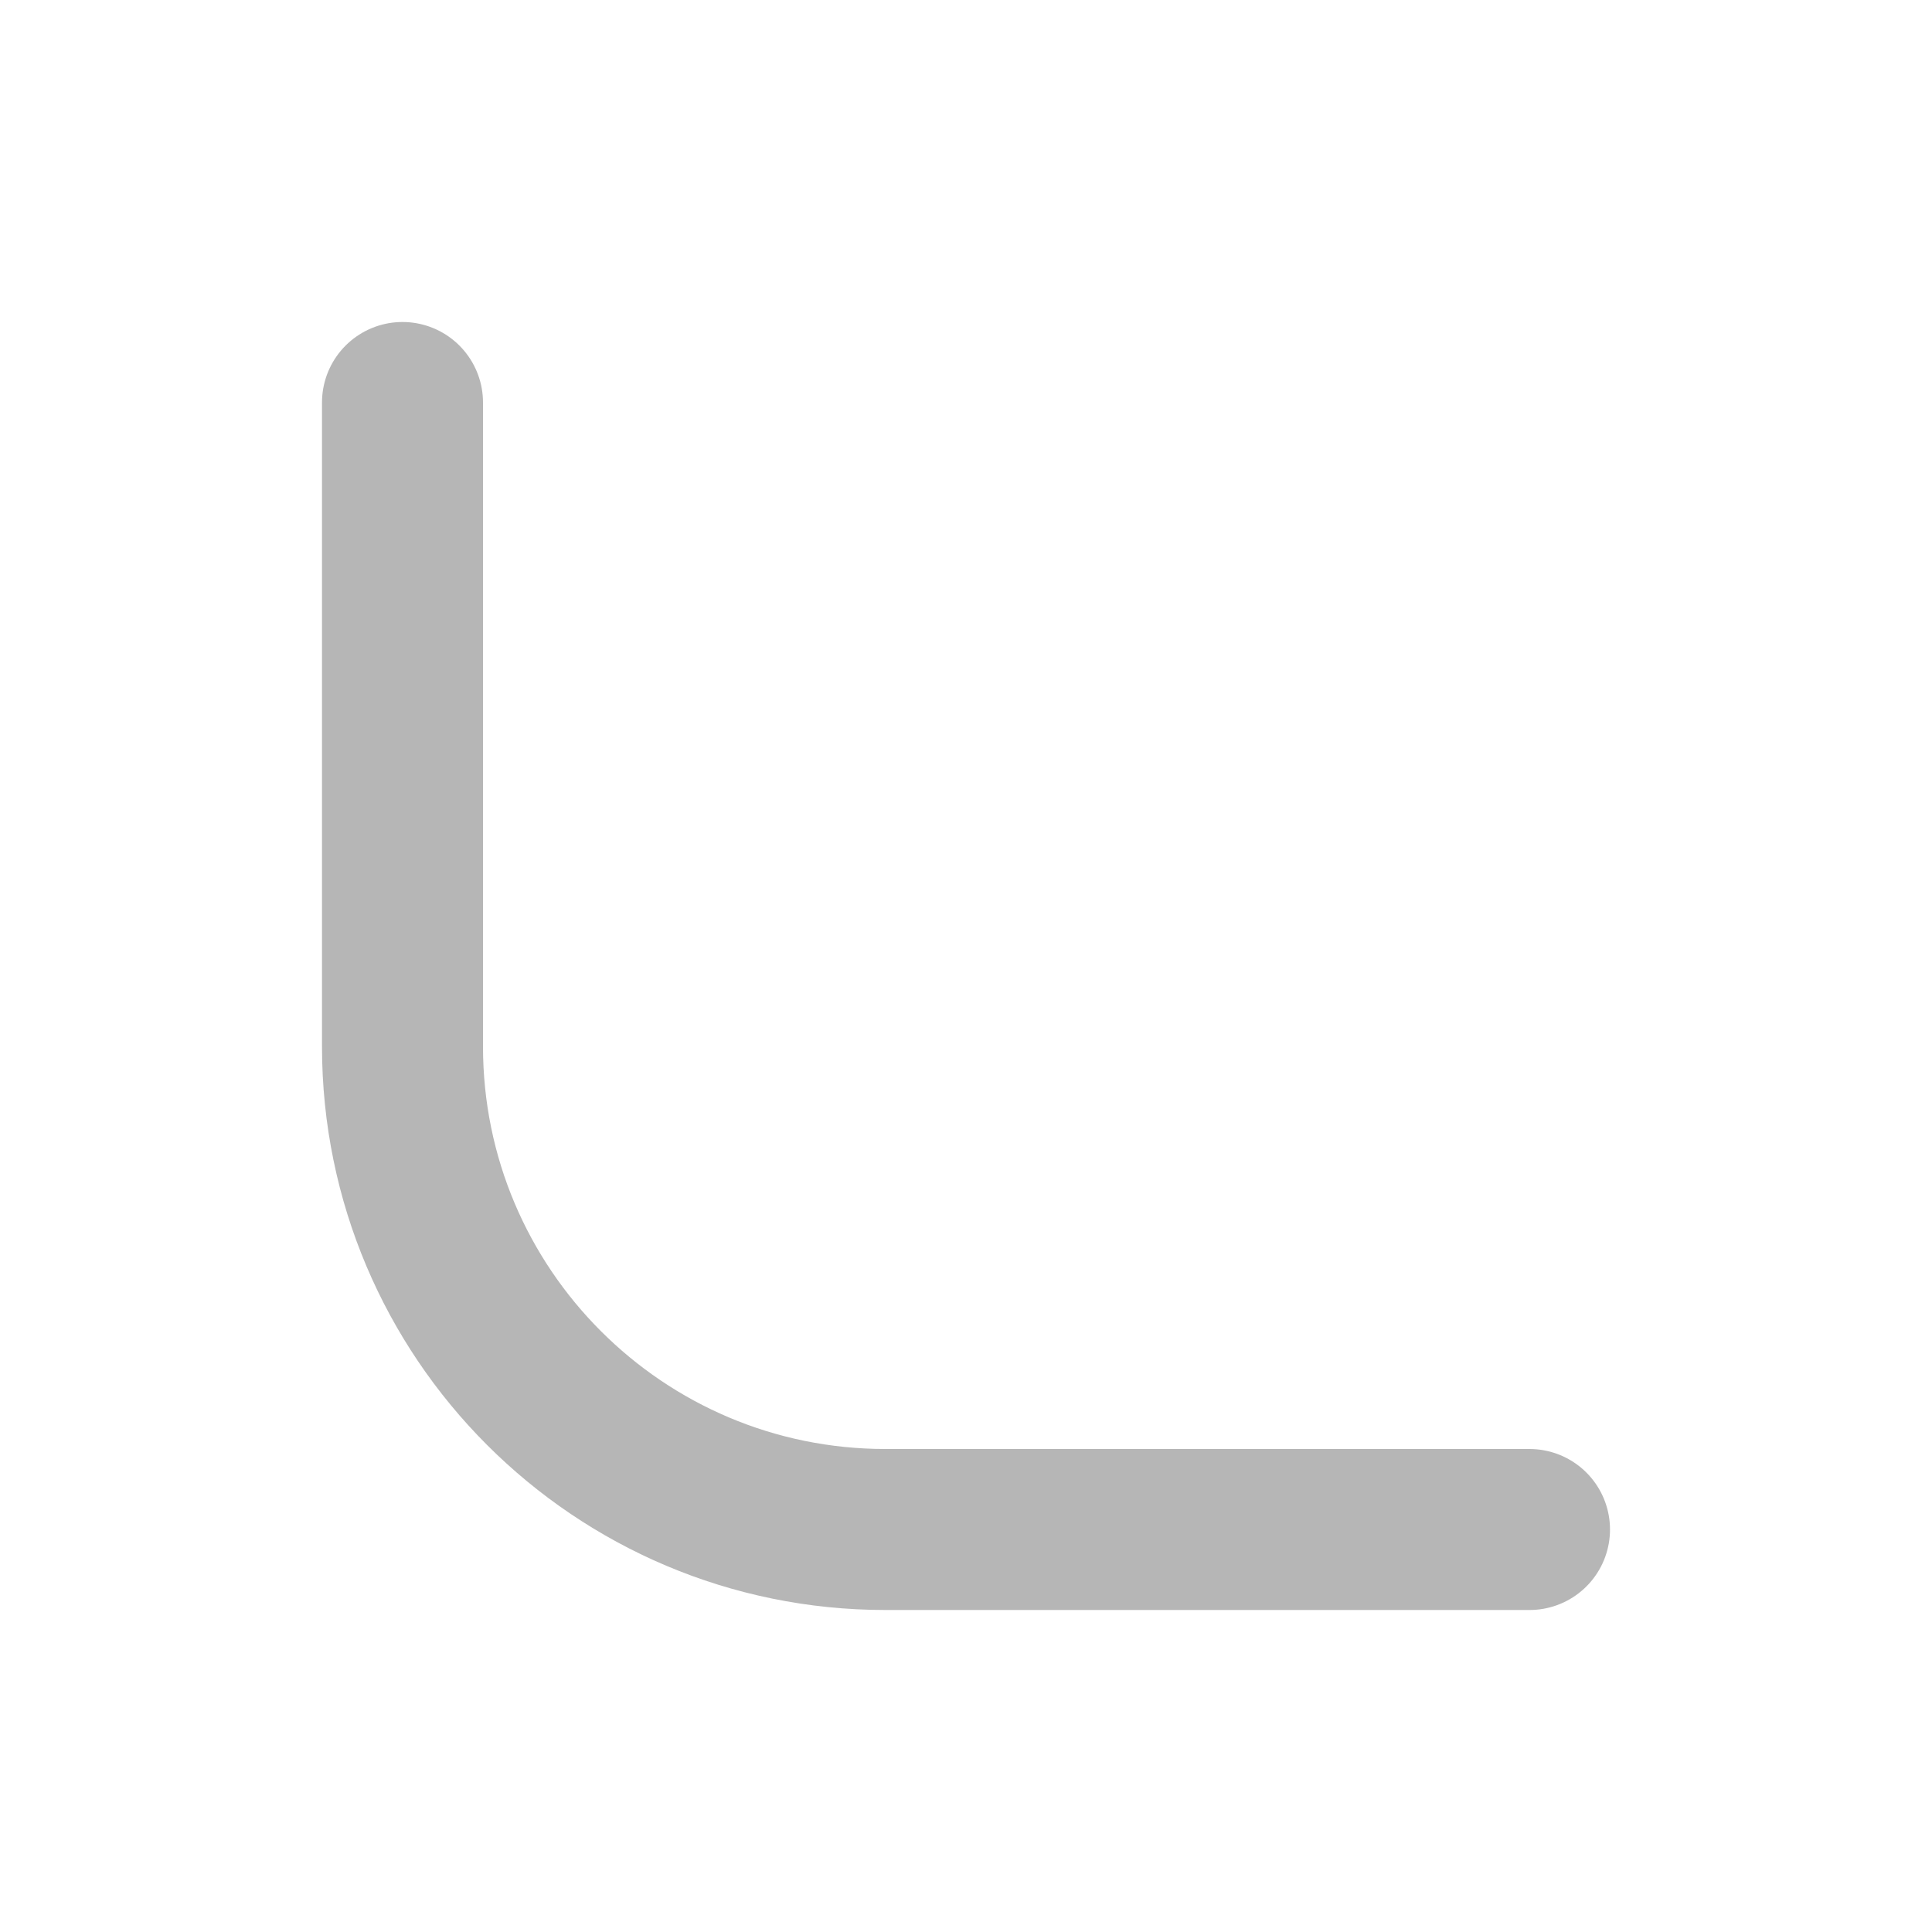
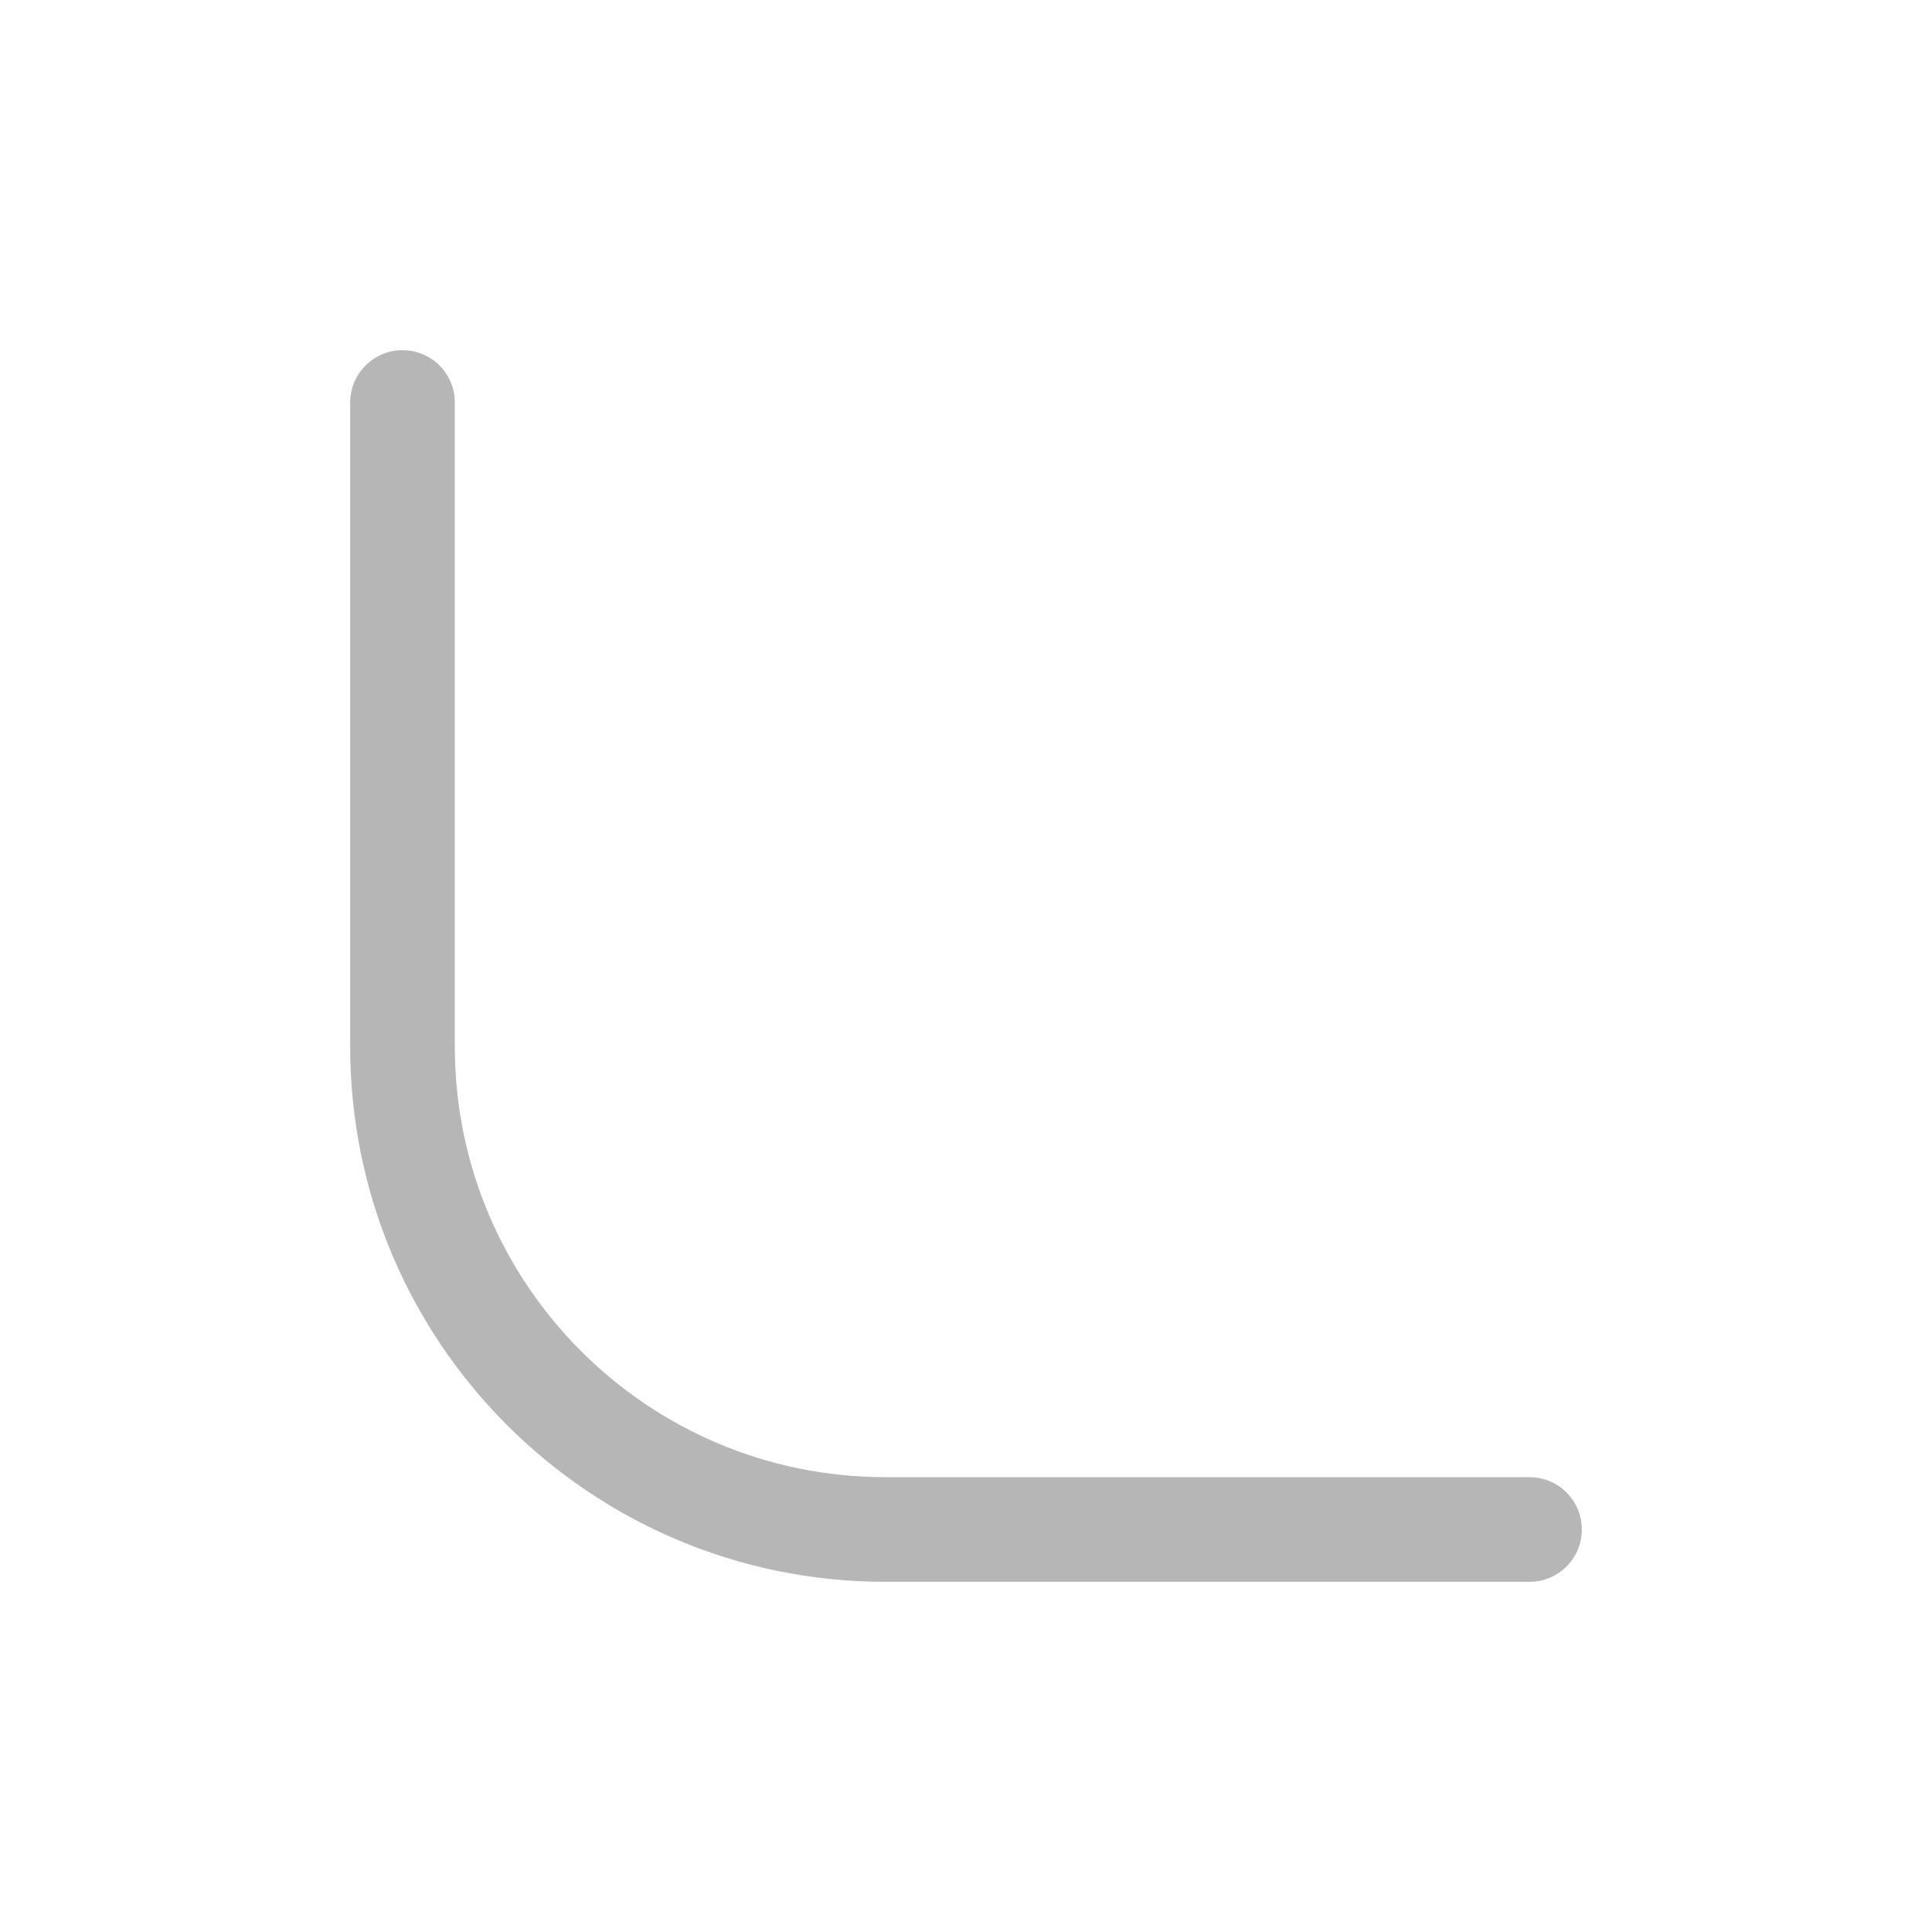
- <svg xmlns="http://www.w3.org/2000/svg" width="24" height="24" viewBox="0 0 24 24" fill="none" stroke="#b6b6b6" stroke-width="2" stroke-linecap="round" stroke-linejoin="round">
+ <svg xmlns="http://www.w3.org/2000/svg" width="24" height="24" viewBox="0 0 24 24" fill="none" stroke="#b6b6b6" stroke-width="1.3" stroke-linecap="round" stroke-linejoin="round">
  <path d="M5 5v8a6 6 0 0 0 6 6h8" />
</svg>
